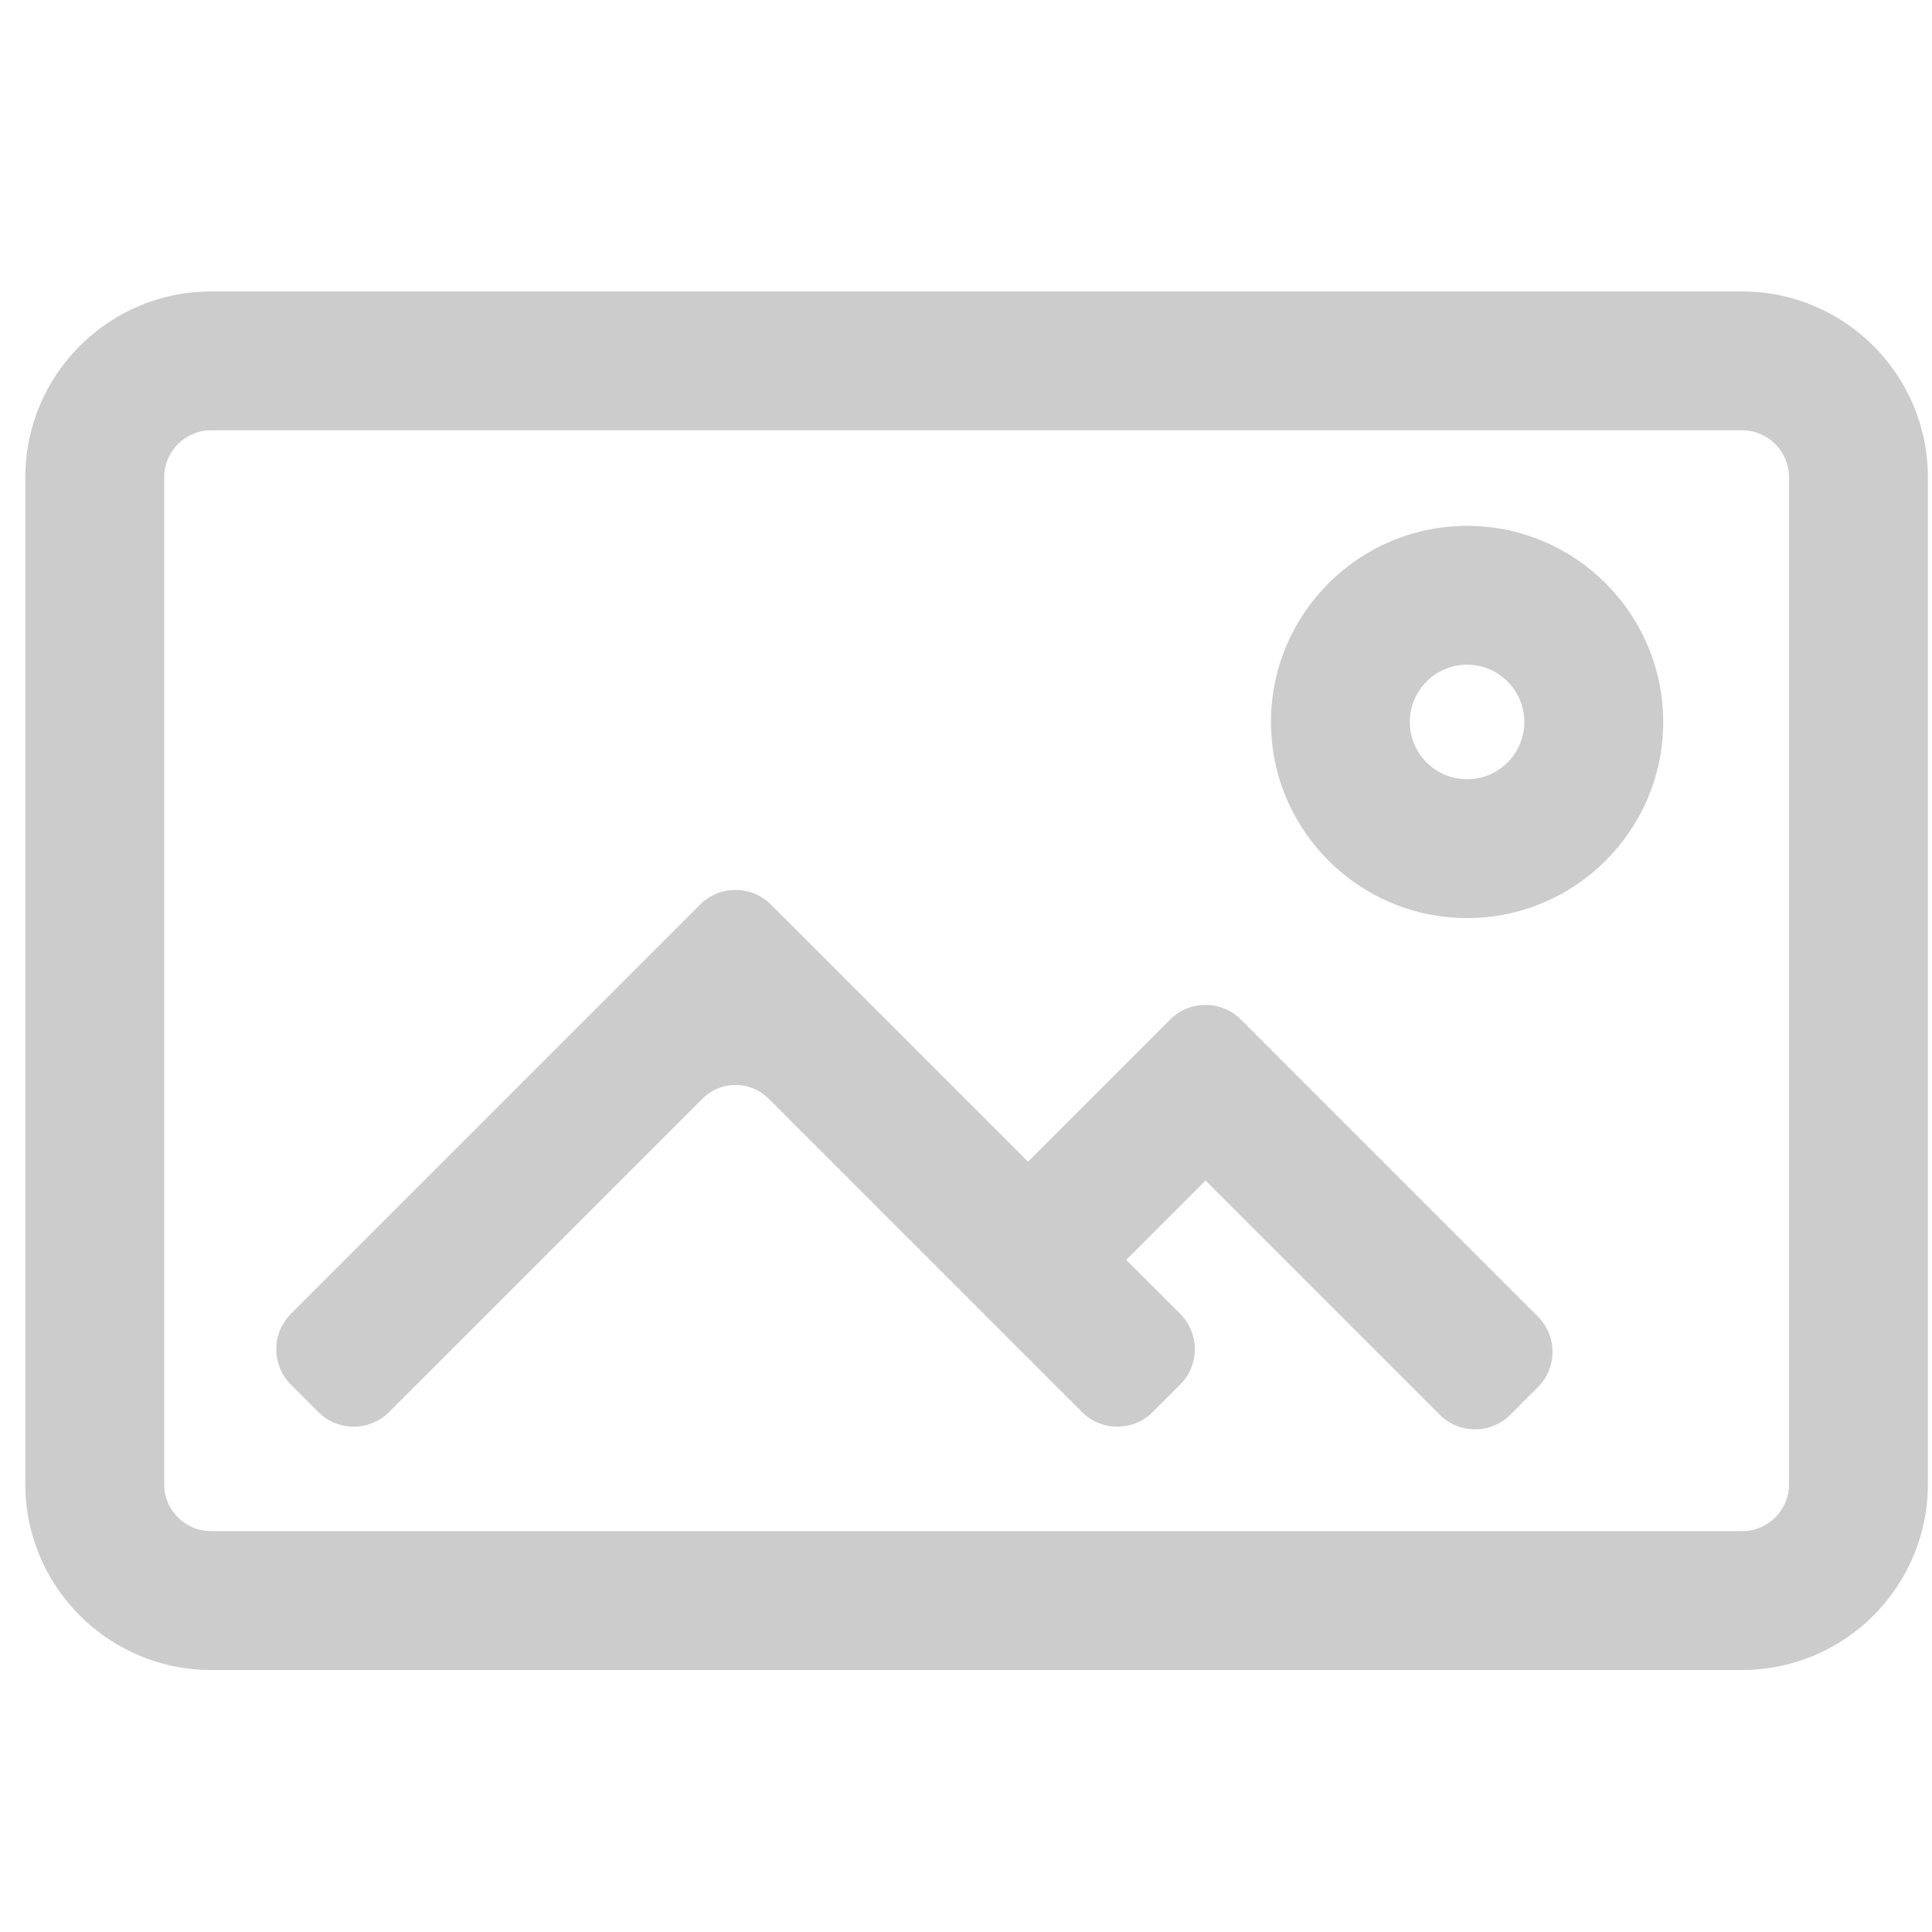
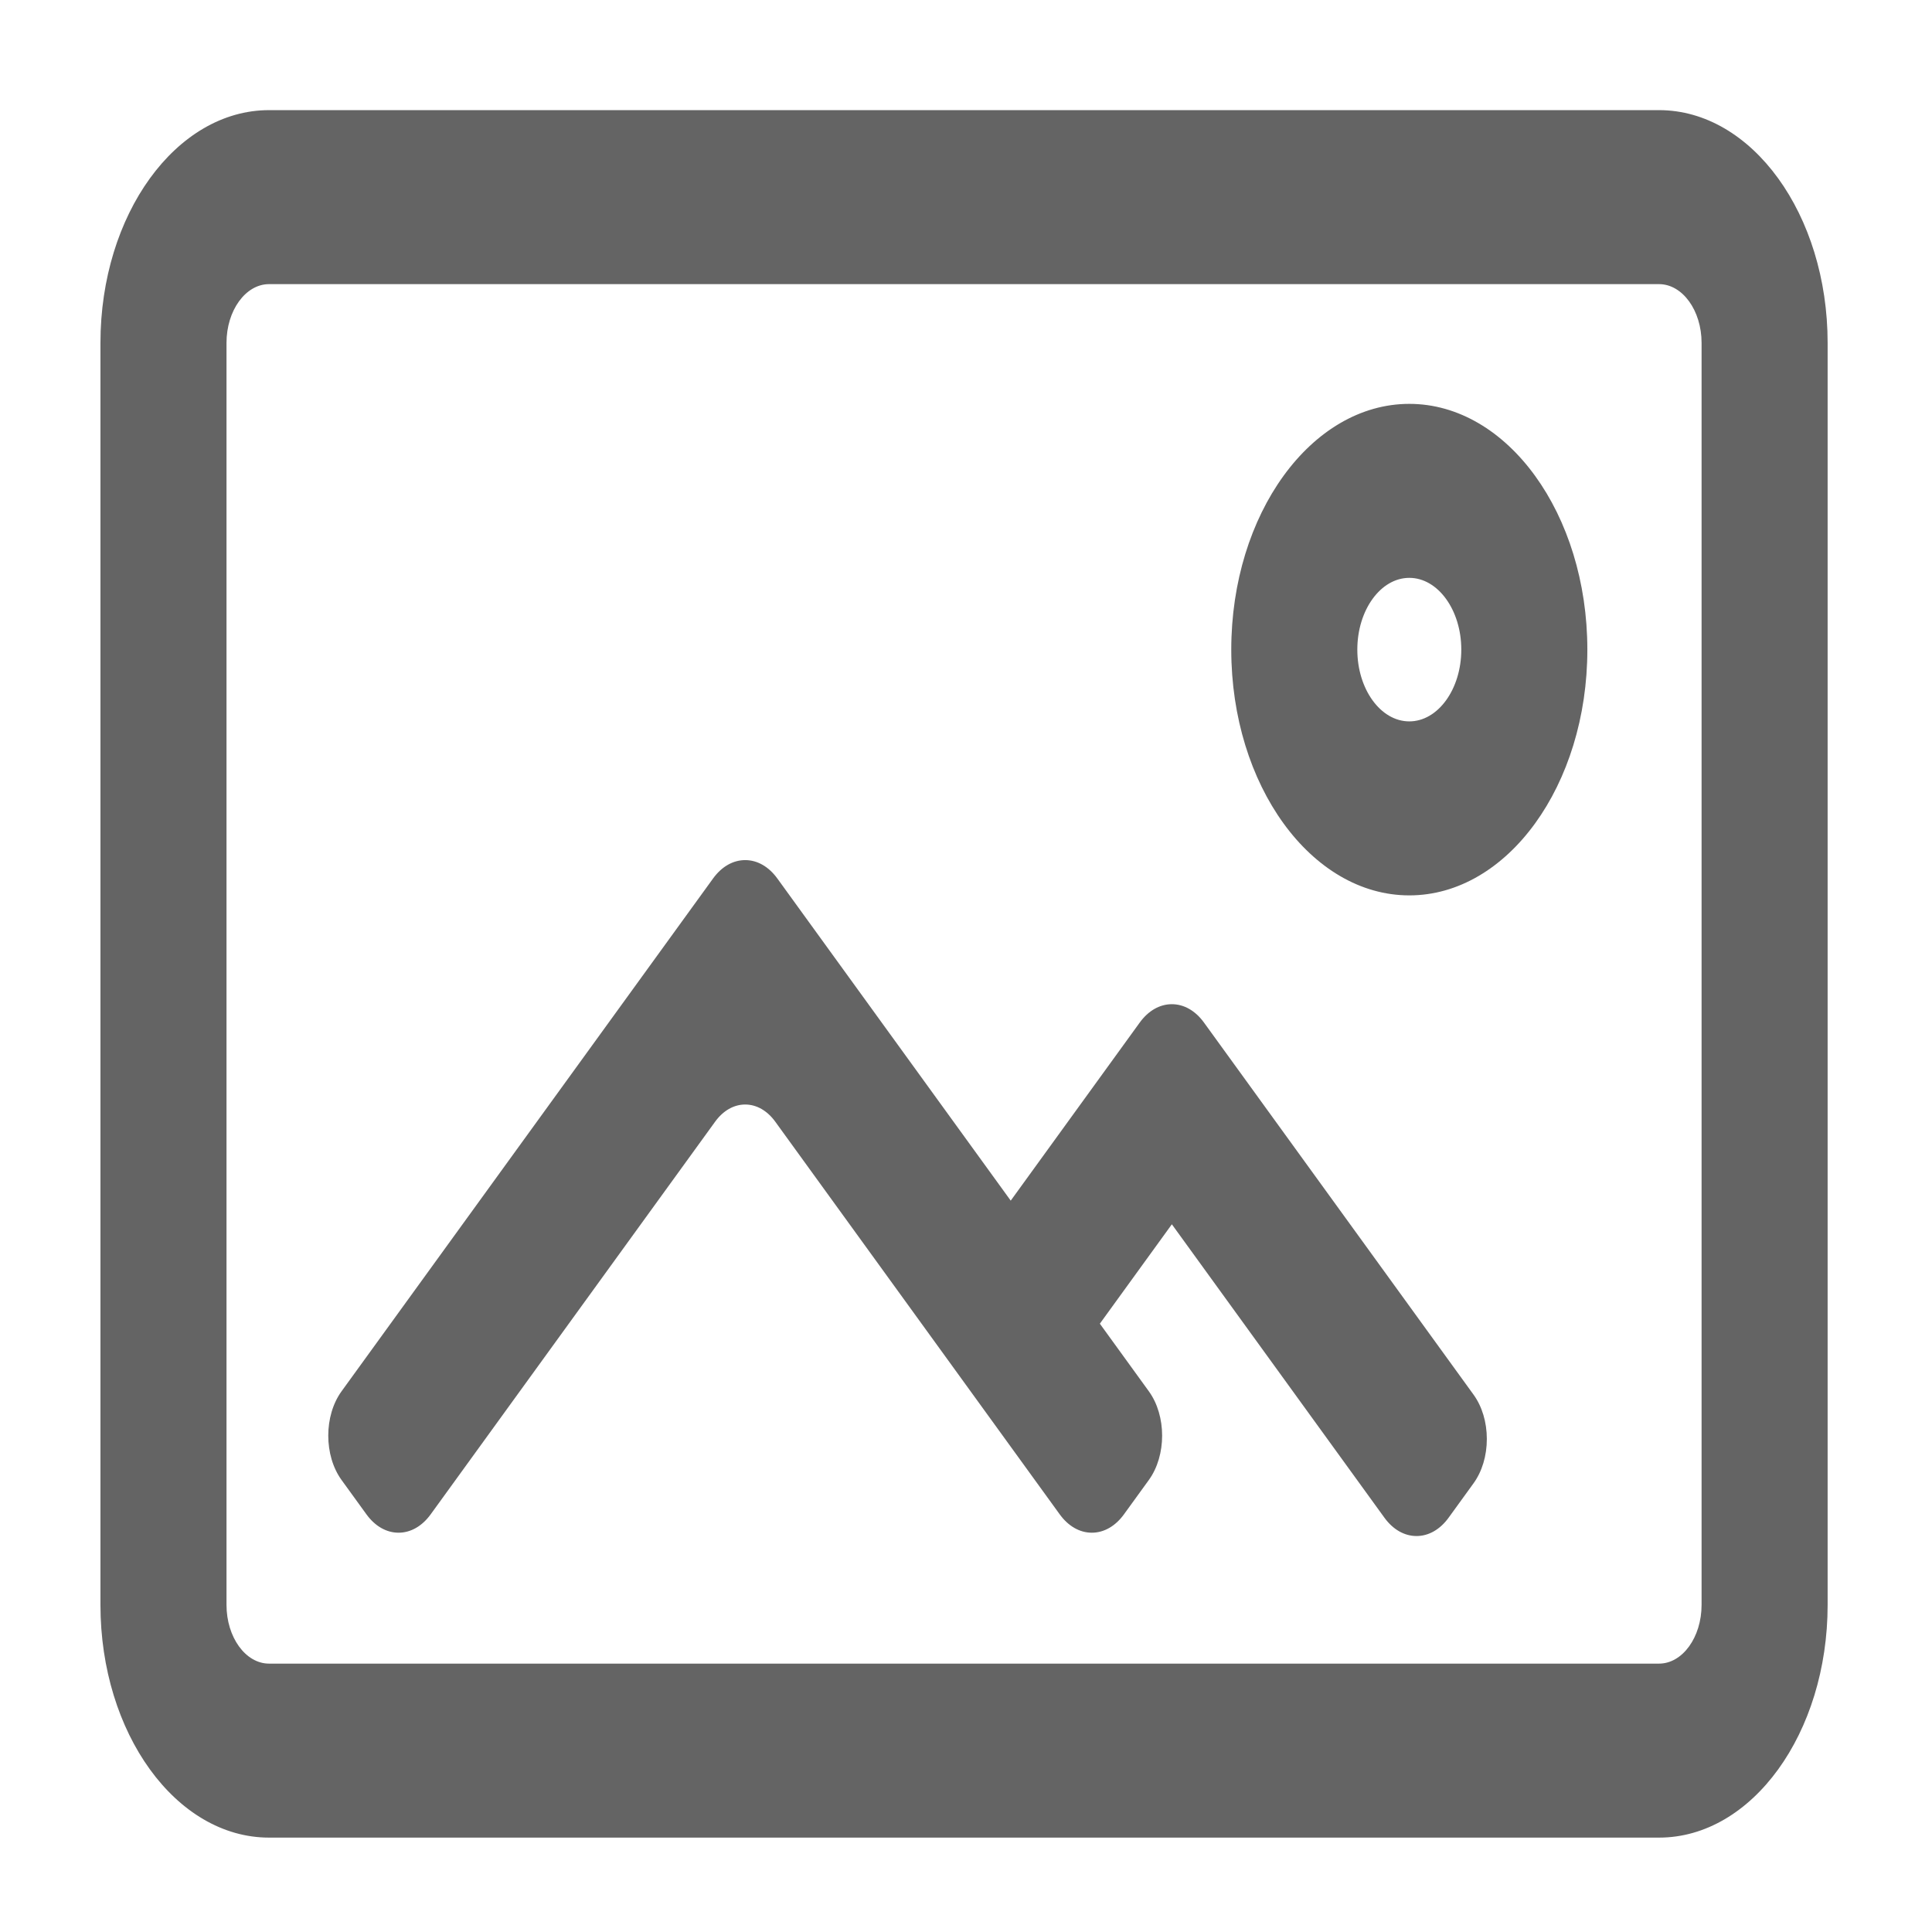
- <svg xmlns="http://www.w3.org/2000/svg" version="1.1" id="Capa_1" x="0px" y="0px" width="610" height="610" viewBox="0 0 610 610" xml:space="preserve">
+ <svg xmlns="http://www.w3.org/2000/svg" version="1.1" id="Capa_1" x="0px" y="0px" width="96" height="96" viewBox="0 0 96 96" xml:space="preserve">
  <defs id="defs57" />
-   <g id="g22" style="fill:#cccccc;fill-opacity:1" transform="translate(8,9.301025)">
-     <g id="g20" style="fill:#cccccc;fill-opacity:1">
-       <g id="g6" style="fill:#cccccc;fill-opacity:1">
-         <path d="M 542.061,83.223 H 58.64 c -32.059,0 -58.14,26.082 -58.14,58.14 v 317.973 c 0,32.059 26.082,58.141 58.14,58.141 h 483.42 c 32.059,0 58.139,-26.082 58.139,-58.141 V 141.363 c 0,-32.059 -26.08,-58.14 -58.138,-58.14 z m 15.298,376.113 c 0,8.451 -6.85,15.301 -15.299,15.301 H 58.64 c -8.45,0 -15.3,-6.85 -15.3,-15.301 V 141.363 c 0,-8.451 6.85,-15.3 15.3,-15.3 h 483.42 c 8.449,0 15.299,6.849 15.299,15.3 z" id="path2" style="fill:#cccccc;fill-opacity:1" />
-         <path d="M 542.061,517.977 H 58.64 C 26.306,517.977 0,491.671 0,459.336 V 141.363 c 0,-32.334 26.306,-58.64 58.64,-58.64 h 483.42 c 32.333,0 58.639,26.306 58.639,58.64 v 317.973 c 0,32.335 -26.305,58.641 -58.638,58.641 z M 58.64,83.723 C 26.857,83.723 1,109.58 1,141.363 v 317.973 c 0,31.783 25.857,57.641 57.64,57.641 h 483.42 c 31.782,0 57.639,-25.857 57.639,-57.641 V 141.363 c 0,-31.783 -25.856,-57.64 -57.639,-57.64 z M 542.061,475.137 H 58.64 c -8.712,0 -15.8,-7.088 -15.8,-15.801 V 141.363 c 0,-8.712 7.088,-15.8 15.8,-15.8 h 483.42 c 8.712,0 15.799,7.088 15.799,15.8 v 317.973 c 0,8.713 -7.087,15.801 -15.798,15.801 z M 58.64,126.563 c -8.161,0 -14.8,6.639 -14.8,14.8 v 317.973 c 0,8.161 6.639,14.801 14.8,14.801 h 483.42 c 8.16,0 14.799,-6.64 14.799,-14.801 V 141.363 c 0,-8.161 -6.639,-14.8 -14.799,-14.8 z" id="path4" style="fill:#cccccc;fill-opacity:1" />
+   <g id="g22" style="fill:#646464;fill-opacity:1" transform="matrix(0.1428709,0,0,0.1972122,4.991464,-10.84138)">
+     <g id="g20" style="fill:#646464;fill-opacity:1">
+       <g id="g6" style="fill:#646464;fill-opacity:1">
+         <path d="M 542.061,83.223 H 58.64 c -32.059,0 -58.14,26.082 -58.14,58.14 v 317.973 c 0,32.059 26.082,58.141 58.14,58.141 h 483.42 c 32.059,0 58.139,-26.082 58.139,-58.141 V 141.363 c 0,-32.059 -26.08,-58.14 -58.138,-58.14 z m 15.298,376.113 c 0,8.451 -6.85,15.301 -15.299,15.301 H 58.64 c -8.45,0 -15.3,-6.85 -15.3,-15.301 V 141.363 c 0,-8.451 6.85,-15.3 15.3,-15.3 h 483.42 c 8.449,0 15.299,6.849 15.299,15.3 z" id="path2" style="fill:#646464;fill-opacity:1" />
+         <path d="M 542.061,517.977 H 58.64 C 26.306,517.977 0,491.671 0,459.336 V 141.363 c 0,-32.334 26.306,-58.64 58.64,-58.64 h 483.42 c 32.333,0 58.639,26.306 58.639,58.64 v 317.973 c 0,32.335 -26.305,58.641 -58.638,58.641 z M 58.64,83.723 C 26.857,83.723 1,109.58 1,141.363 v 317.973 c 0,31.783 25.857,57.641 57.64,57.641 h 483.42 c 31.782,0 57.639,-25.857 57.639,-57.641 V 141.363 c 0,-31.783 -25.856,-57.64 -57.639,-57.64 z M 542.061,475.137 H 58.64 c -8.712,0 -15.8,-7.088 -15.8,-15.801 V 141.363 c 0,-8.712 7.088,-15.8 15.8,-15.8 h 483.42 c 8.712,0 15.799,7.088 15.799,15.8 v 317.973 c 0,8.713 -7.087,15.801 -15.798,15.801 z M 58.64,126.563 c -8.161,0 -14.8,6.639 -14.8,14.8 v 317.973 c 0,8.161 6.639,14.801 14.8,14.801 h 483.42 c 8.16,0 14.799,-6.64 14.799,-14.801 V 141.363 c 0,-8.161 -6.639,-14.8 -14.799,-14.8 z" id="path4" style="fill:#646464;fill-opacity:1" />
      </g>
-       <g id="g12" style="fill:#cccccc;fill-opacity:1">
-         <path d="m 455.209,157.231 c -33.867,0 -61.42,27.553 -61.42,61.421 0,33.868 27.553,61.421 61.42,61.421 33.867,0 61.422,-27.553 61.422,-61.421 0,-33.868 -27.555,-61.421 -61.422,-61.421 z m 0,80.002 c -10.262,0 -18.58,-8.319 -18.58,-18.581 0,-10.262 8.318,-18.581 18.58,-18.581 10.262,0 18.582,8.319 18.582,18.581 0,10.262 -8.32,18.581 -18.582,18.581 z" id="path8" style="fill:#cccccc;fill-opacity:1" />
-         <path d="m 455.209,280.573 c -34.143,0 -61.92,-27.778 -61.92,-61.921 0,-34.143 27.777,-61.921 61.92,-61.921 34.144,0 61.922,27.778 61.922,61.921 0,34.143 -27.778,61.921 -61.922,61.921 z m 0,-122.842 c -33.592,0 -60.92,27.329 -60.92,60.921 0,33.592 27.328,60.921 60.92,60.921 33.593,0 60.922,-27.329 60.922,-60.921 0,-33.592 -27.329,-60.921 -60.922,-60.921 z m 0,80.002 c -10.521,0 -19.08,-8.56 -19.08,-19.081 0,-10.521 8.56,-19.081 19.08,-19.081 10.521,0 19.082,8.56 19.082,19.081 0,10.521 -8.561,19.081 -19.082,19.081 z m 0,-37.162 c -9.97,0 -18.08,8.111 -18.08,18.081 0,9.97 8.11,18.081 18.08,18.081 9.971,0 18.082,-8.111 18.082,-18.081 0,-9.97 -8.111,-18.081 -18.082,-18.081 z" id="path10" style="fill:#cccccc;fill-opacity:1" />
+       <g id="g12" style="fill:#646464;fill-opacity:1">
+         <path d="m 455.209,157.231 c -33.867,0 -61.42,27.553 -61.42,61.421 0,33.868 27.553,61.421 61.42,61.421 33.867,0 61.422,-27.553 61.422,-61.421 0,-33.868 -27.555,-61.421 -61.422,-61.421 z m 0,80.002 c -10.262,0 -18.58,-8.319 -18.58,-18.581 0,-10.262 8.318,-18.581 18.58,-18.581 10.262,0 18.582,8.319 18.582,18.581 0,10.262 -8.32,18.581 -18.582,18.581 z" id="path8" style="fill:#646464;fill-opacity:1" />
+         <path d="m 455.209,280.573 c -34.143,0 -61.92,-27.778 -61.92,-61.921 0,-34.143 27.777,-61.921 61.92,-61.921 34.144,0 61.922,27.778 61.922,61.921 0,34.143 -27.778,61.921 -61.922,61.921 z m 0,-122.842 c -33.592,0 -60.92,27.329 -60.92,60.921 0,33.592 27.328,60.921 60.92,60.921 33.593,0 60.922,-27.329 60.922,-60.921 0,-33.592 -27.329,-60.921 -60.922,-60.921 z m 0,80.002 c -10.521,0 -19.08,-8.56 -19.08,-19.081 0,-10.521 8.56,-19.081 19.08,-19.081 10.521,0 19.082,8.56 19.082,19.081 0,10.521 -8.561,19.081 -19.082,19.081 z m 0,-37.162 c -9.97,0 -18.08,8.111 -18.08,18.081 0,9.97 8.11,18.081 18.08,18.081 9.971,0 18.082,-8.111 18.082,-18.081 0,-9.97 -8.111,-18.081 -18.082,-18.081 z" id="path10" style="fill:#646464;fill-opacity:1" />
      </g>
-       <g id="g18" style="fill:#cccccc;fill-opacity:1">
-         <path d="m 383.445,312.971 c -5.975,-5.975 -15.662,-5.975 -21.637,0 l -45.223,45.223 -81.531,-81.528 c -5.975,-5.976 -15.663,-5.976 -21.637,0 L 84.204,405.877 c -5.975,5.977 -5.975,15.662 0,21.639 l 8.656,8.654 c 5.975,5.975 15.662,5.975 21.637,0 l 98.921,-98.922 c 5.975,-5.975 15.662,-5.975 21.637,0 l 98.921,98.922 c 5.975,5.977 15.662,5.977 21.637,0 l 8.656,-8.654 c 5.975,-5.977 5.975,-15.664 0,-21.639 l -17.393,-17.391 25.75,-25.75 74.271,74.273 c 5.975,5.975 15.662,5.975 21.637,0 l 8.656,-8.656 c 5.975,-5.975 5.975,-15.664 0,-21.637 z" id="path14" style="fill:#cccccc;fill-opacity:1" />
-         <path d="m 457.717,441.991 c -4.221,0 -8.188,-1.644 -11.172,-4.628 l -73.918,-73.92 -25.043,25.043 17.039,17.037 c 6.16,6.16 6.16,16.184 0,22.346 l -8.656,8.654 c -2.984,2.985 -6.951,4.629 -11.172,4.629 -4.221,0 -8.188,-1.644 -11.172,-4.629 l -98.921,-98.922 c -2.795,-2.795 -6.512,-4.334 -10.465,-4.334 -3.953,0 -7.669,1.539 -10.465,4.334 l -98.921,98.922 c -2.984,2.984 -6.952,4.628 -11.172,4.628 -4.22,0 -8.188,-1.644 -11.172,-4.628 l -8.656,-8.654 c -6.159,-6.161 -6.159,-16.185 0,-22.346 L 213.065,276.311 c 2.984,-2.984 6.952,-4.628 11.172,-4.628 4.22,0 8.188,1.644 11.172,4.628 l 81.177,81.175 44.869,-44.869 c 2.984,-2.984 6.951,-4.627 11.172,-4.627 4.221,0 8.188,1.643 11.172,4.627 l 93.746,93.746 c 2.984,2.983 4.628,6.95 4.628,11.171 0,4.221 -1.644,8.188 -4.628,11.173 l -8.656,8.656 c -2.985,2.985 -6.951,4.628 -11.172,4.628 z m -85.09,-79.962 74.625,74.627 c 2.795,2.795 6.512,4.335 10.465,4.335 3.953,0 7.67,-1.54 10.465,-4.335 L 476.838,428 c 2.795,-2.795 4.335,-6.512 4.335,-10.466 0,-3.953 -1.54,-7.67 -4.335,-10.464 l -93.746,-93.746 c -2.795,-2.795 -6.512,-4.334 -10.465,-4.334 -3.953,0 -7.67,1.539 -10.465,4.334 L 316.586,358.9 234.702,277.018 c -2.795,-2.795 -6.512,-4.335 -10.465,-4.335 -3.953,0 -7.669,1.54 -10.465,4.335 L 84.557,406.23 c -5.769,5.771 -5.769,15.161 0,20.932 l 8.656,8.654 c 2.795,2.795 6.512,4.335 10.465,4.335 3.953,0 7.669,-1.54 10.465,-4.335 l 98.921,-98.922 c 2.984,-2.984 6.952,-4.627 11.172,-4.627 4.22,0 8.188,1.643 11.172,4.627 l 98.921,98.922 c 2.795,2.796 6.512,4.336 10.465,4.336 3.953,0 7.67,-1.54 10.465,-4.336 l 8.656,-8.654 c 5.77,-5.771 5.77,-15.162 0,-20.932 l -17.746,-17.744 z" id="path16" style="fill:#cccccc;fill-opacity:1" />
+       <g id="g18" style="fill:#646464;fill-opacity:1">
+         <path d="m 383.445,312.971 c -5.975,-5.975 -15.662,-5.975 -21.637,0 l -45.223,45.223 -81.531,-81.528 c -5.975,-5.976 -15.663,-5.976 -21.637,0 L 84.204,405.877 c -5.975,5.977 -5.975,15.662 0,21.639 l 8.656,8.654 c 5.975,5.975 15.662,5.975 21.637,0 l 98.921,-98.922 c 5.975,-5.975 15.662,-5.975 21.637,0 l 98.921,98.922 c 5.975,5.977 15.662,5.977 21.637,0 l 8.656,-8.654 c 5.975,-5.977 5.975,-15.664 0,-21.639 l -17.393,-17.391 25.75,-25.75 74.271,74.273 c 5.975,5.975 15.662,5.975 21.637,0 l 8.656,-8.656 c 5.975,-5.975 5.975,-15.664 0,-21.637 z" id="path14" style="fill:#646464;fill-opacity:1" />
+         <path d="m 457.717,441.991 c -4.221,0 -8.188,-1.644 -11.172,-4.628 l -73.918,-73.92 -25.043,25.043 17.039,17.037 c 6.16,6.16 6.16,16.184 0,22.346 l -8.656,8.654 c -2.984,2.985 -6.951,4.629 -11.172,4.629 -4.221,0 -8.188,-1.644 -11.172,-4.629 l -98.921,-98.922 c -2.795,-2.795 -6.512,-4.334 -10.465,-4.334 -3.953,0 -7.669,1.539 -10.465,4.334 l -98.921,98.922 c -2.984,2.984 -6.952,4.628 -11.172,4.628 -4.22,0 -8.188,-1.644 -11.172,-4.628 l -8.656,-8.654 c -6.159,-6.161 -6.159,-16.185 0,-22.346 L 213.065,276.311 c 2.984,-2.984 6.952,-4.628 11.172,-4.628 4.22,0 8.188,1.644 11.172,4.628 l 81.177,81.175 44.869,-44.869 c 2.984,-2.984 6.951,-4.627 11.172,-4.627 4.221,0 8.188,1.643 11.172,4.627 l 93.746,93.746 c 2.984,2.983 4.628,6.95 4.628,11.171 0,4.221 -1.644,8.188 -4.628,11.173 l -8.656,8.656 c -2.985,2.985 -6.951,4.628 -11.172,4.628 z m -85.09,-79.962 74.625,74.627 c 2.795,2.795 6.512,4.335 10.465,4.335 3.953,0 7.67,-1.54 10.465,-4.335 L 476.838,428 c 2.795,-2.795 4.335,-6.512 4.335,-10.466 0,-3.953 -1.54,-7.67 -4.335,-10.464 l -93.746,-93.746 c -2.795,-2.795 -6.512,-4.334 -10.465,-4.334 -3.953,0 -7.67,1.539 -10.465,4.334 L 316.586,358.9 234.702,277.018 c -2.795,-2.795 -6.512,-4.335 -10.465,-4.335 -3.953,0 -7.669,1.54 -10.465,4.335 L 84.557,406.23 c -5.769,5.771 -5.769,15.161 0,20.932 l 8.656,8.654 c 2.795,2.795 6.512,4.335 10.465,4.335 3.953,0 7.669,-1.54 10.465,-4.335 l 98.921,-98.922 c 2.984,-2.984 6.952,-4.627 11.172,-4.627 4.22,0 8.188,1.643 11.172,4.627 l 98.921,98.922 c 2.795,2.796 6.512,4.336 10.465,4.336 3.953,0 7.67,-1.54 10.465,-4.336 l 8.656,-8.654 c 5.77,-5.771 5.77,-15.162 0,-20.932 l -17.746,-17.744 z" id="path16" style="fill:#646464;fill-opacity:1" />
      </g>
    </g>
  </g>
-   <g id="g24" transform="translate(0,9.301025)">
+   <g id="g24" transform="translate(0,-504.699)">
</g>
-   <g id="g26" transform="translate(0,9.301025)">
+   <g id="g26" transform="translate(0,-504.699)">
</g>
-   <g id="g28" transform="translate(0,9.301025)">
+   <g id="g28" transform="translate(0,-504.699)">
</g>
-   <g id="g30" transform="translate(0,9.301025)">
+   <g id="g30" transform="translate(0,-504.699)">
</g>
-   <g id="g32" transform="translate(0,9.301025)">
+   <g id="g32" transform="translate(0,-504.699)">
</g>
-   <g id="g34" transform="translate(0,9.301025)">
+   <g id="g34" transform="translate(0,-504.699)">
</g>
-   <g id="g36" transform="translate(0,9.301025)">
+   <g id="g36" transform="translate(0,-504.699)">
</g>
-   <g id="g38" transform="translate(0,9.301025)">
+   <g id="g38" transform="translate(0,-504.699)">
</g>
-   <g id="g40" transform="translate(0,9.301025)">
+   <g id="g40" transform="translate(0,-504.699)">
</g>
-   <g id="g42" transform="translate(0,9.301025)">
+   <g id="g42" transform="translate(0,-504.699)">
</g>
-   <g id="g44" transform="translate(0,9.301025)">
+   <g id="g44" transform="translate(0,-504.699)">
</g>
-   <g id="g46" transform="translate(0,9.301025)">
+   <g id="g46" transform="translate(0,-504.699)">
</g>
-   <g id="g48" transform="translate(0,9.301025)">
+   <g id="g48" transform="translate(0,-504.699)">
</g>
-   <g id="g50" transform="translate(0,9.301025)">
+   <g id="g50" transform="translate(0,-504.699)">
</g>
-   <g id="g52" transform="translate(0,9.301025)">
+   <g id="g52" transform="translate(0,-504.699)">
</g>
</svg>
